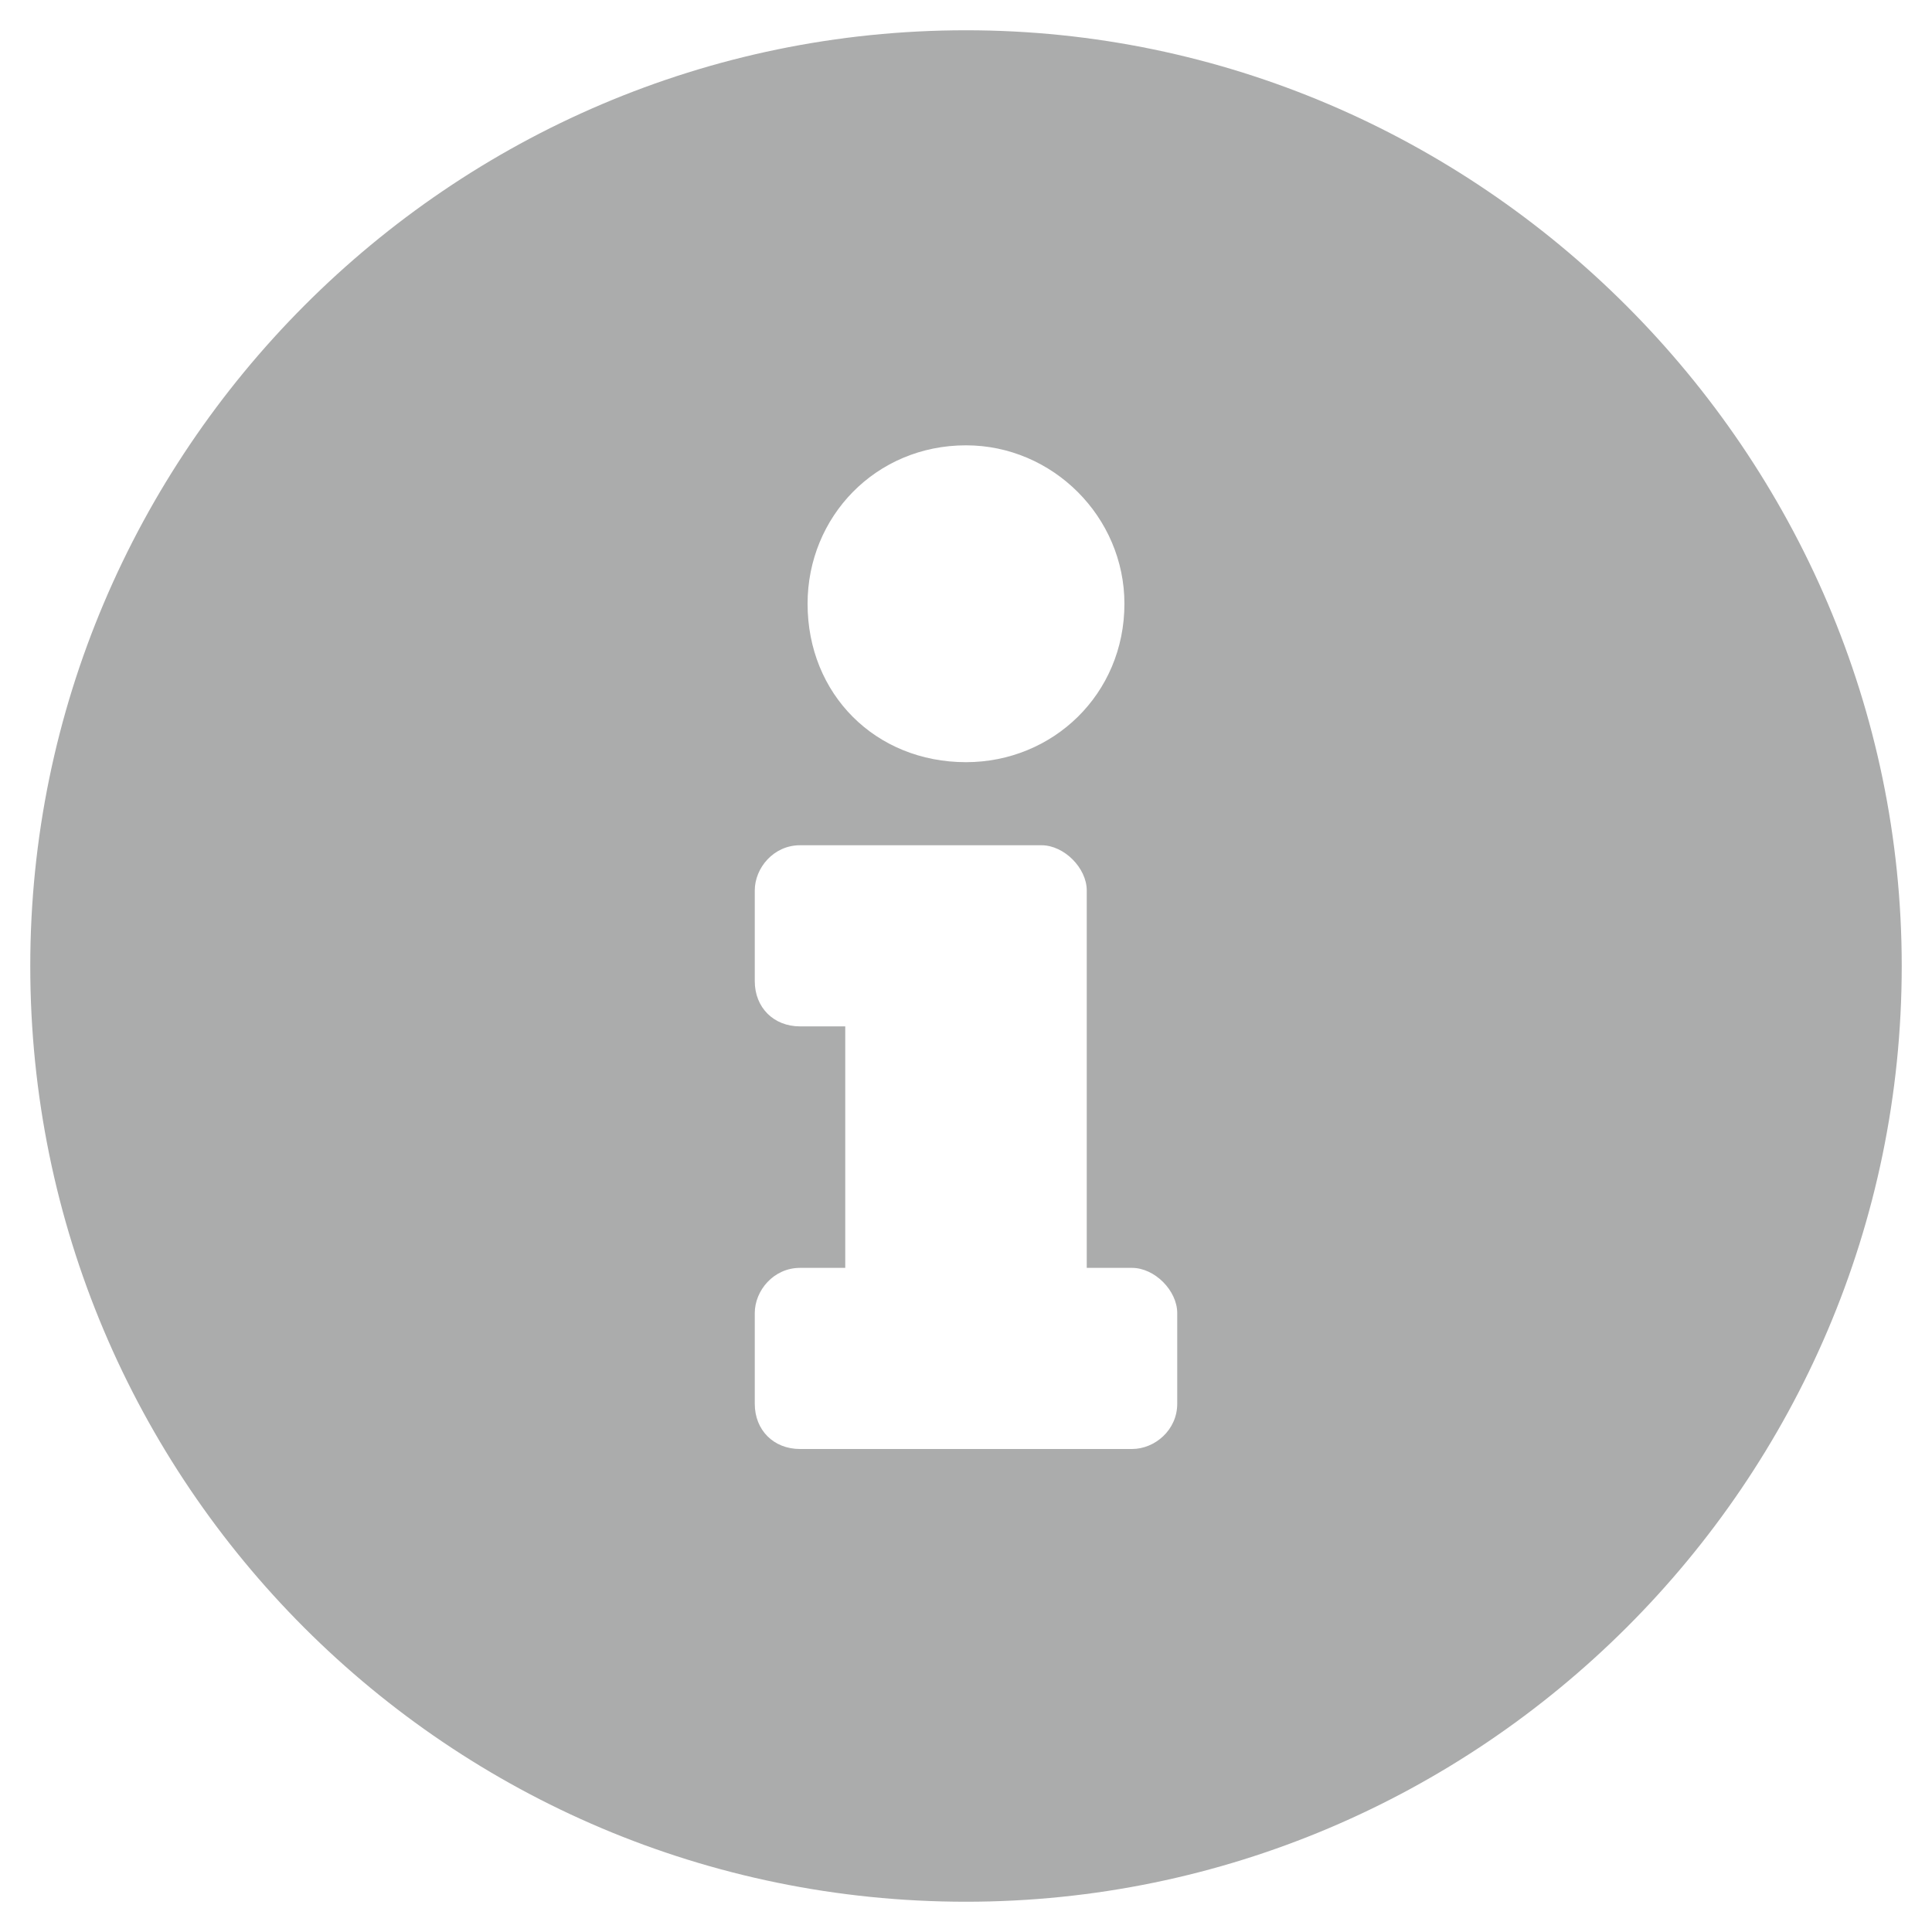
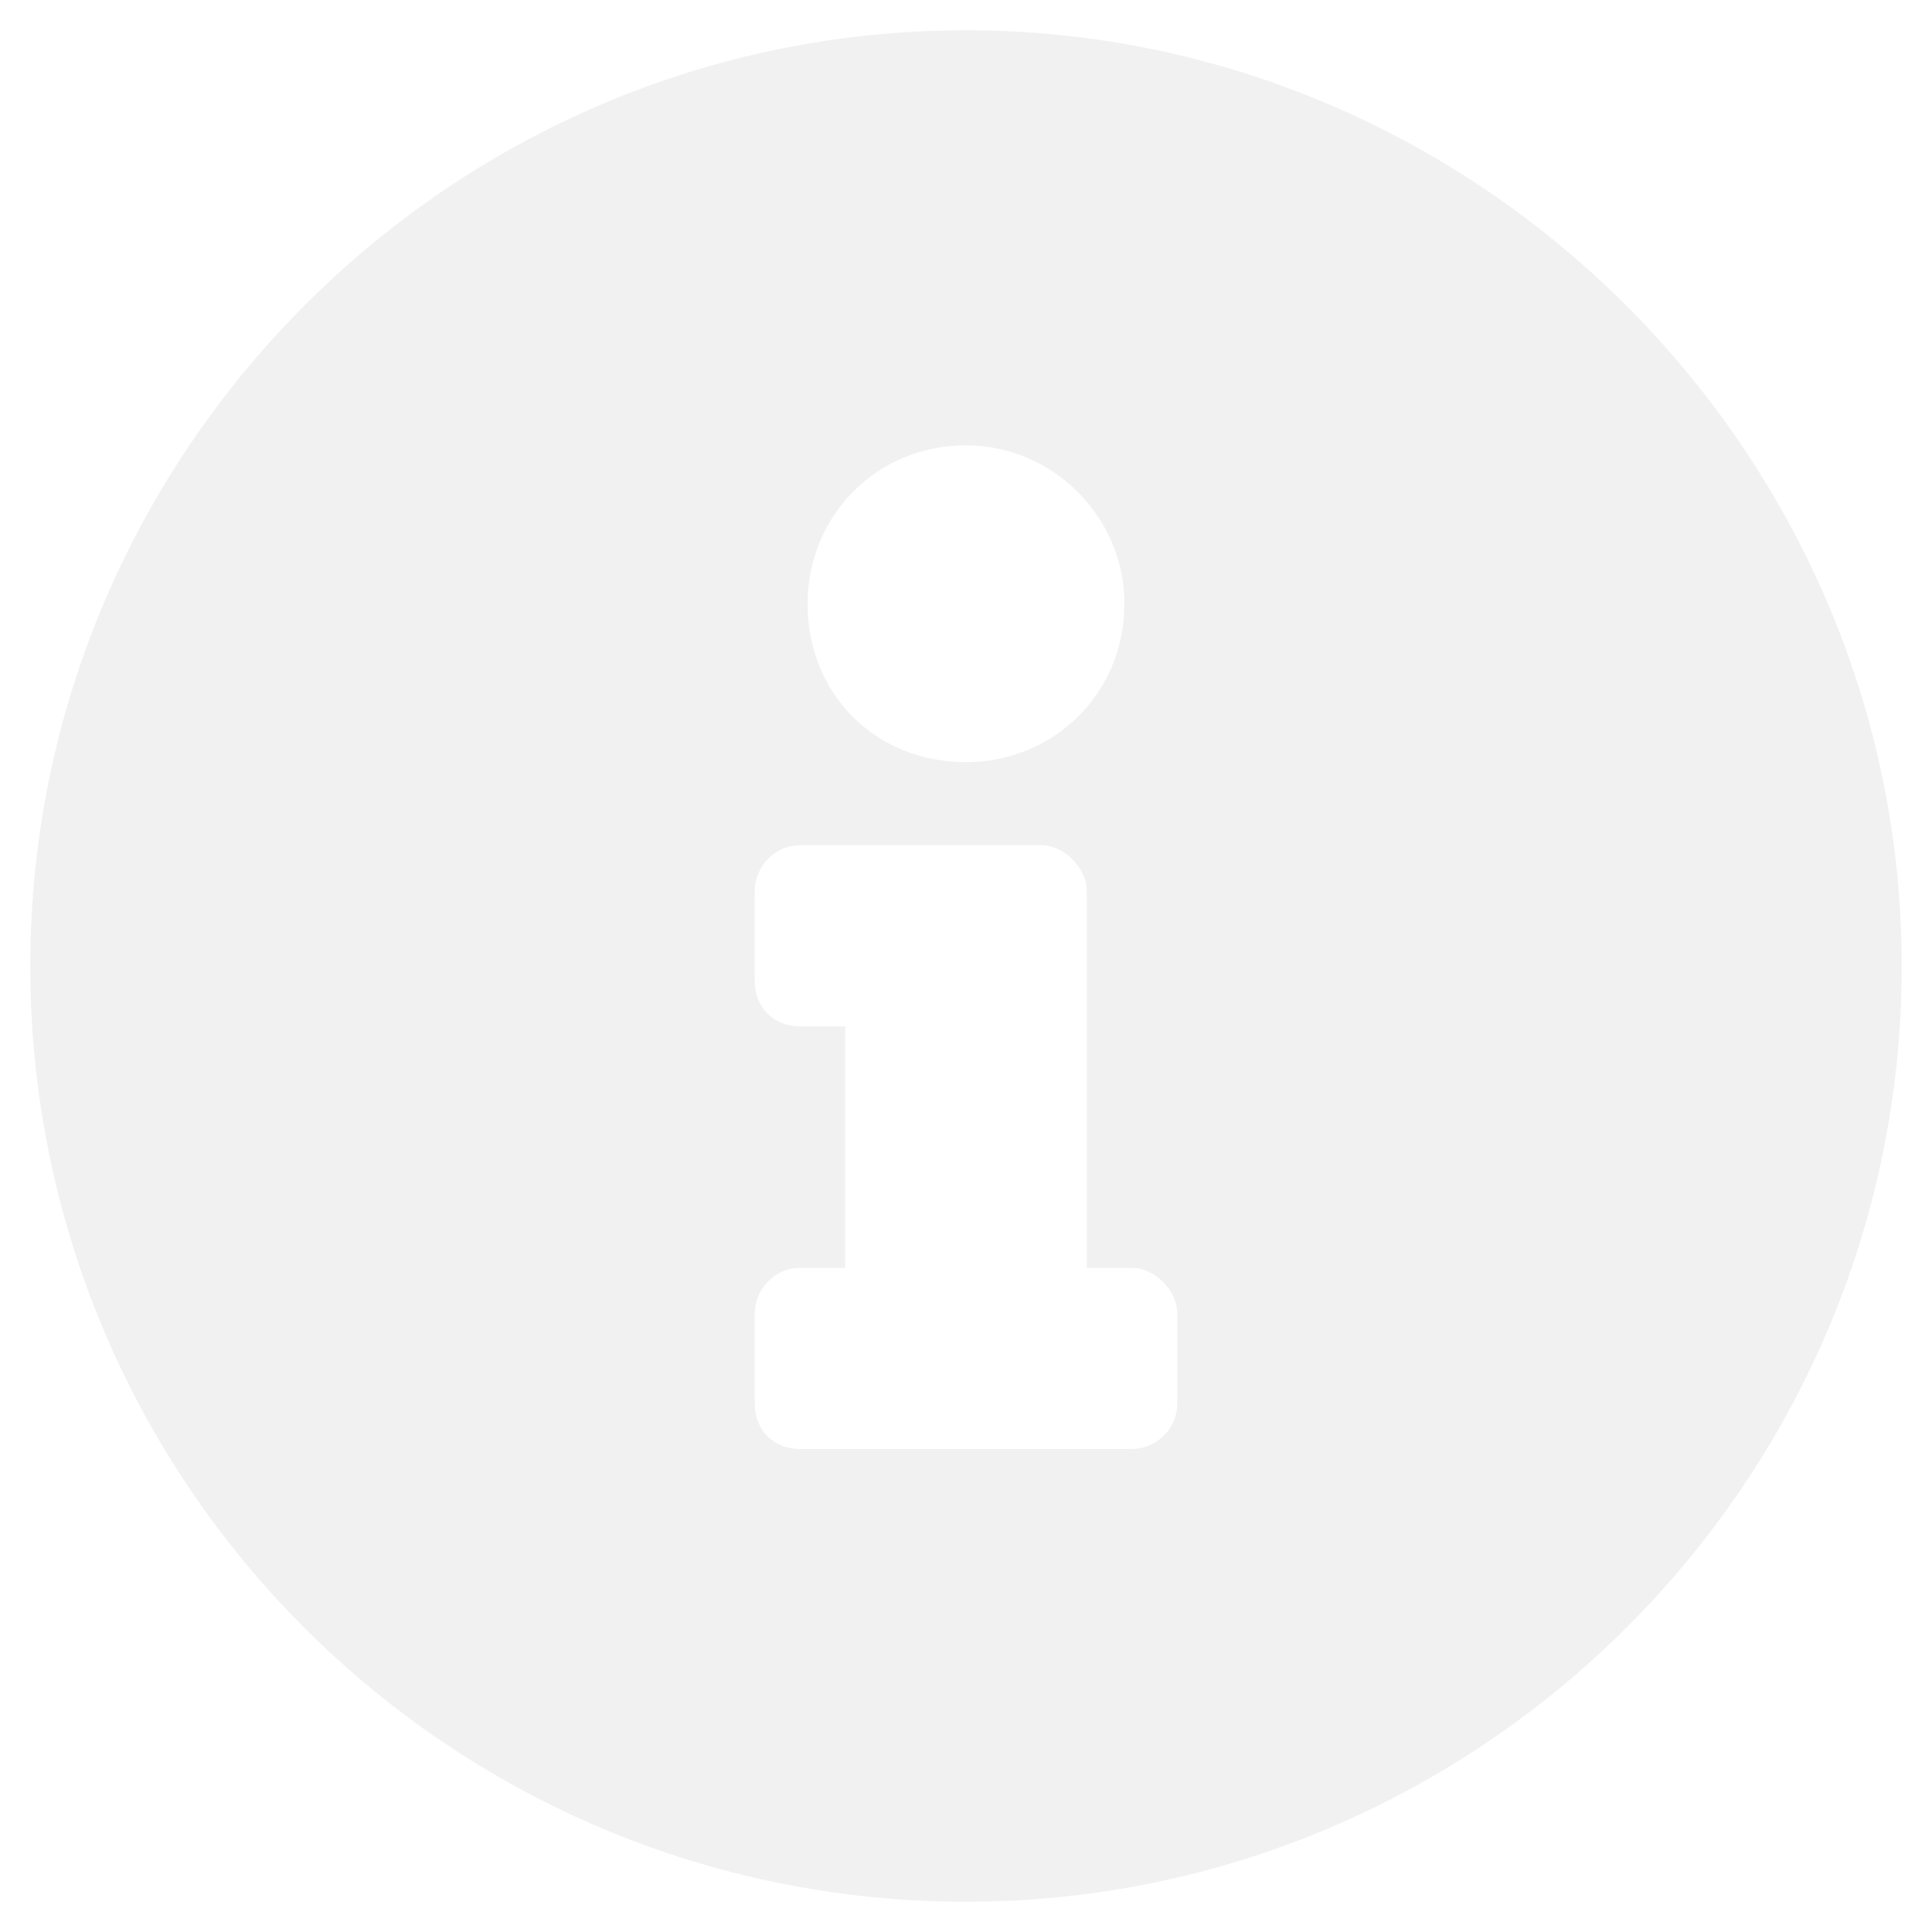
<svg xmlns="http://www.w3.org/2000/svg" width="12" height="12" viewBox="0 0 12 12" fill="none">
-   <path d="M6 0.188C2.789 0.188 0.188 2.812 0.188 6C0.188 9.211 2.789 11.812 6 11.812C9.188 11.812 11.812 9.211 11.812 6C11.812 2.812 9.188 0.188 6 0.188ZM6 2.766C6.539 2.766 6.984 3.211 6.984 3.75C6.984 4.312 6.539 4.734 6 4.734C5.438 4.734 5.016 4.312 5.016 3.75C5.016 3.211 5.438 2.766 6 2.766ZM7.312 8.719C7.312 8.883 7.172 9 7.031 9H4.969C4.805 9 4.688 8.883 4.688 8.719V8.156C4.688 8.016 4.805 7.875 4.969 7.875H5.25V6.375H4.969C4.805 6.375 4.688 6.258 4.688 6.094V5.531C4.688 5.391 4.805 5.25 4.969 5.25H6.469C6.609 5.25 6.75 5.391 6.75 5.531V7.875H7.031C7.172 7.875 7.312 8.016 7.312 8.156V8.719Z" fill="#ABACAC" />
+   <path d="M6 0.188C2.789 0.188 0.188 2.812 0.188 6C0.188 9.211 2.789 11.812 6 11.812C9.188 11.812 11.812 9.211 11.812 6C11.812 2.812 9.188 0.188 6 0.188ZM6 2.766C6.539 2.766 6.984 3.211 6.984 3.75C6.984 4.312 6.539 4.734 6 4.734C5.438 4.734 5.016 4.312 5.016 3.75C5.016 3.211 5.438 2.766 6 2.766ZM7.312 8.719C7.312 8.883 7.172 9 7.031 9H4.969C4.805 9 4.688 8.883 4.688 8.719V8.156C4.688 8.016 4.805 7.875 4.969 7.875H5.25V6.375H4.969C4.805 6.375 4.688 6.258 4.688 6.094V5.531C4.688 5.391 4.805 5.25 4.969 5.25H6.469C6.609 5.25 6.75 5.391 6.75 5.531V7.875H7.031C7.172 7.875 7.312 8.016 7.312 8.156V8.719Z" fill="#f1f1f1" />
</svg>
